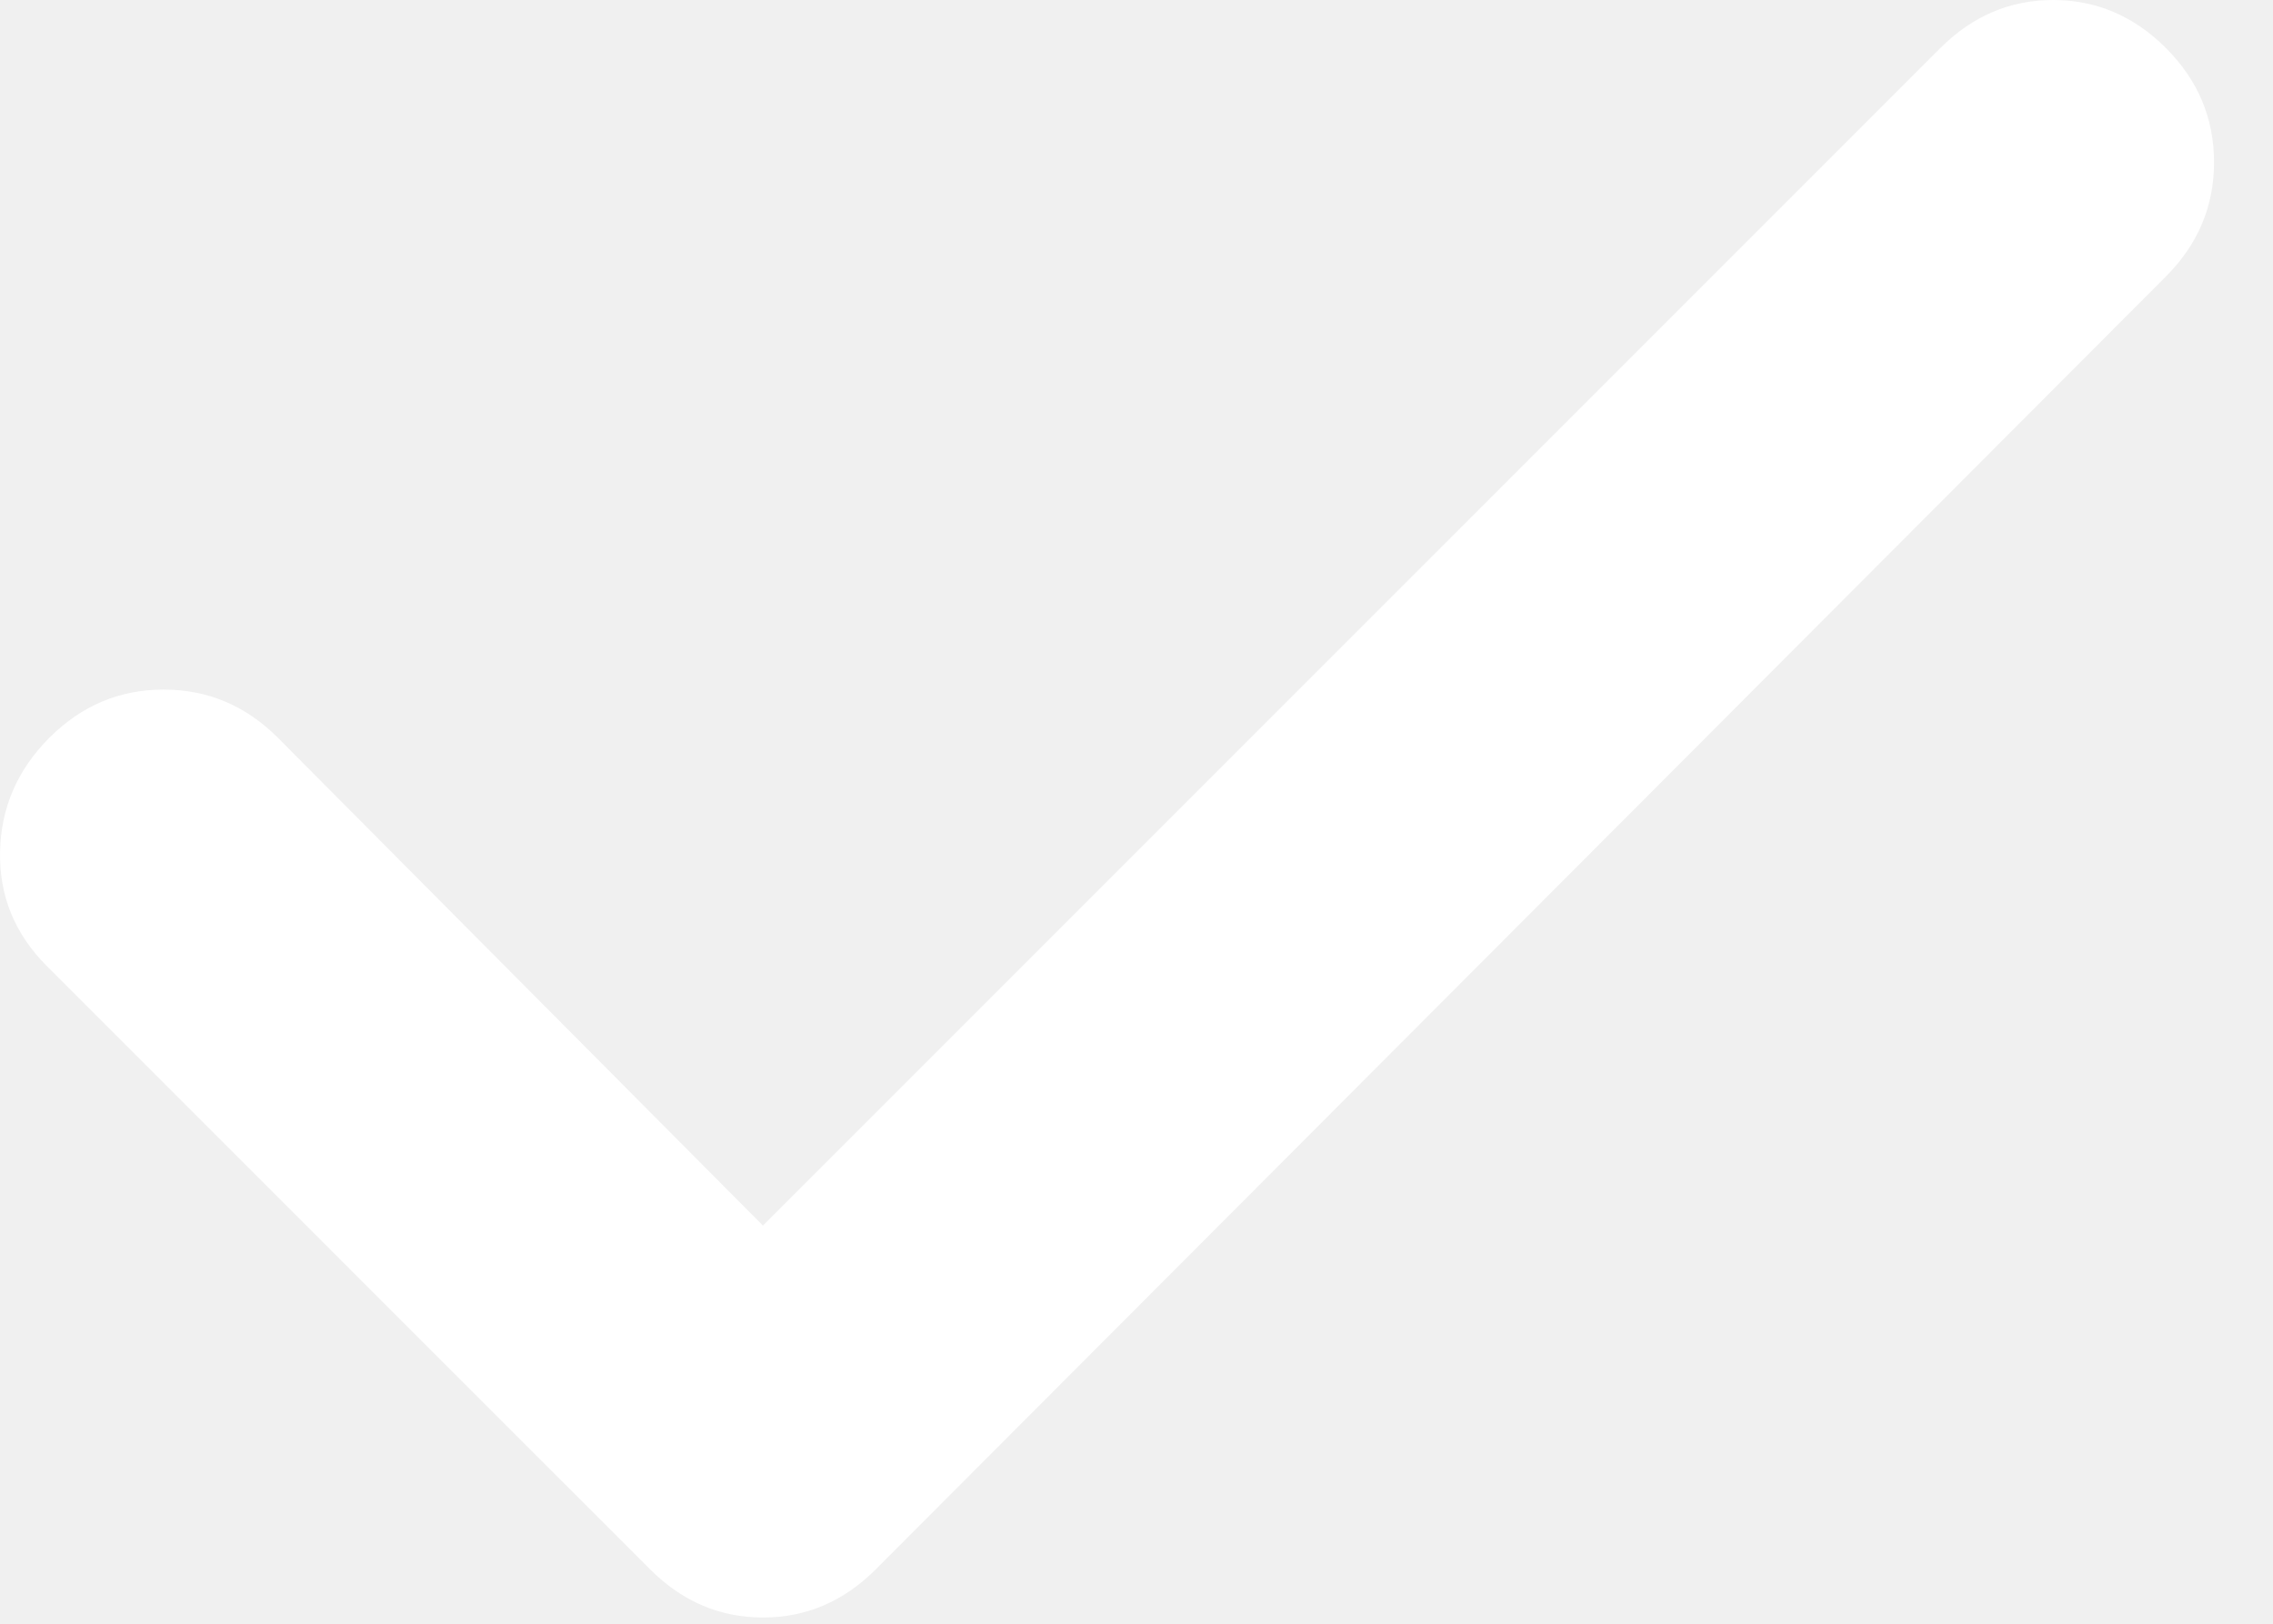
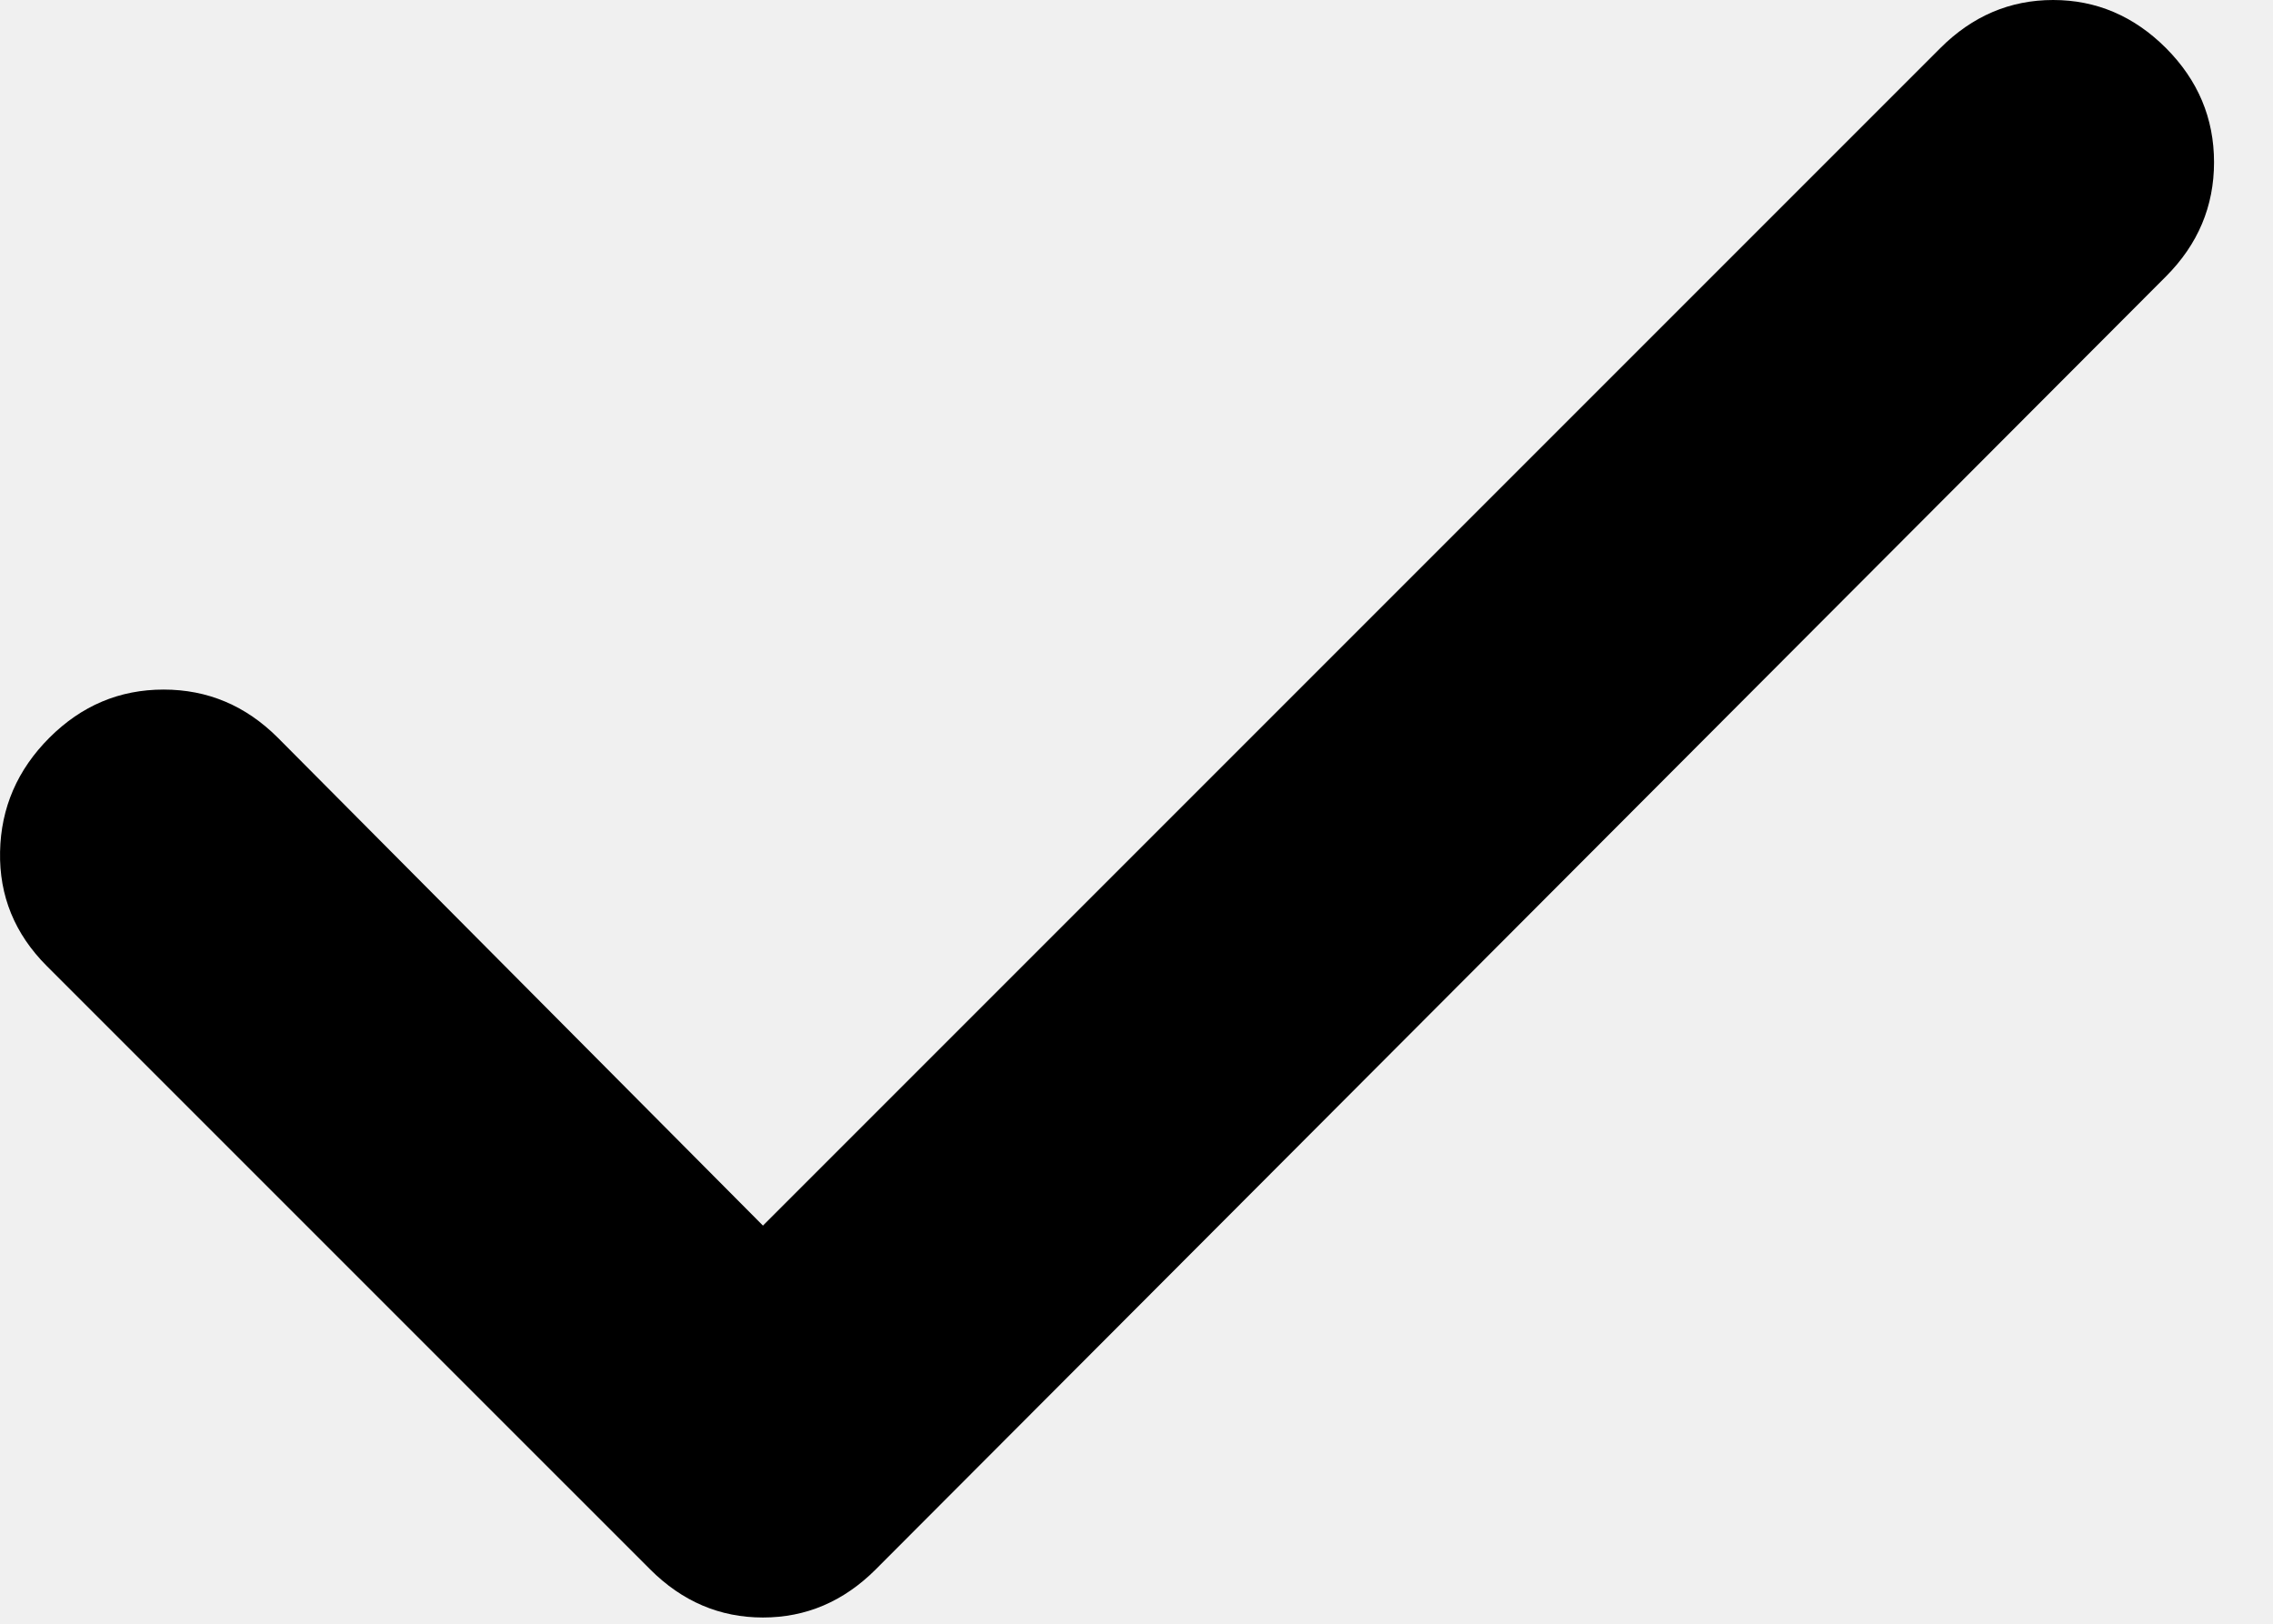
<svg xmlns="http://www.w3.org/2000/svg" width="35" height="25" viewBox="0 0 35 25" fill="none">
-   <path d="M11.748 18.87L29.878 0.74C30.371 0.247 30.95 0 31.614 0C32.279 0 32.858 0.247 33.352 0.74C33.845 1.234 34.092 1.82 34.092 2.498C34.092 3.176 33.845 3.762 33.352 4.256L13.485 24.163C12.991 24.657 12.412 24.904 11.748 24.904C11.084 24.904 10.505 24.657 10.011 24.163L0.72 14.873C0.227 14.379 -0.013 13.793 0.001 13.115C0.014 12.437 0.268 11.851 0.762 11.357C1.256 10.864 1.841 10.617 2.519 10.617C3.197 10.617 3.783 10.864 4.277 11.357L11.748 18.87Z" fill="white" />
+   <path d="M11.748 18.87L29.878 0.74C30.371 0.247 30.95 0 31.614 0C32.279 0 32.858 0.247 33.352 0.74C33.845 1.234 34.092 1.82 34.092 2.498C34.092 3.176 33.845 3.762 33.352 4.256L13.485 24.163C12.991 24.657 12.412 24.904 11.748 24.904C11.084 24.904 10.505 24.657 10.011 24.163L0.72 14.873C0.227 14.379 -0.013 13.793 0.001 13.115C0.014 12.437 0.268 11.851 0.762 11.357C1.256 10.864 1.841 10.617 2.519 10.617C3.197 10.617 3.783 10.864 4.277 11.357L11.748 18.87Z" fill="currentColor" />
</svg>
